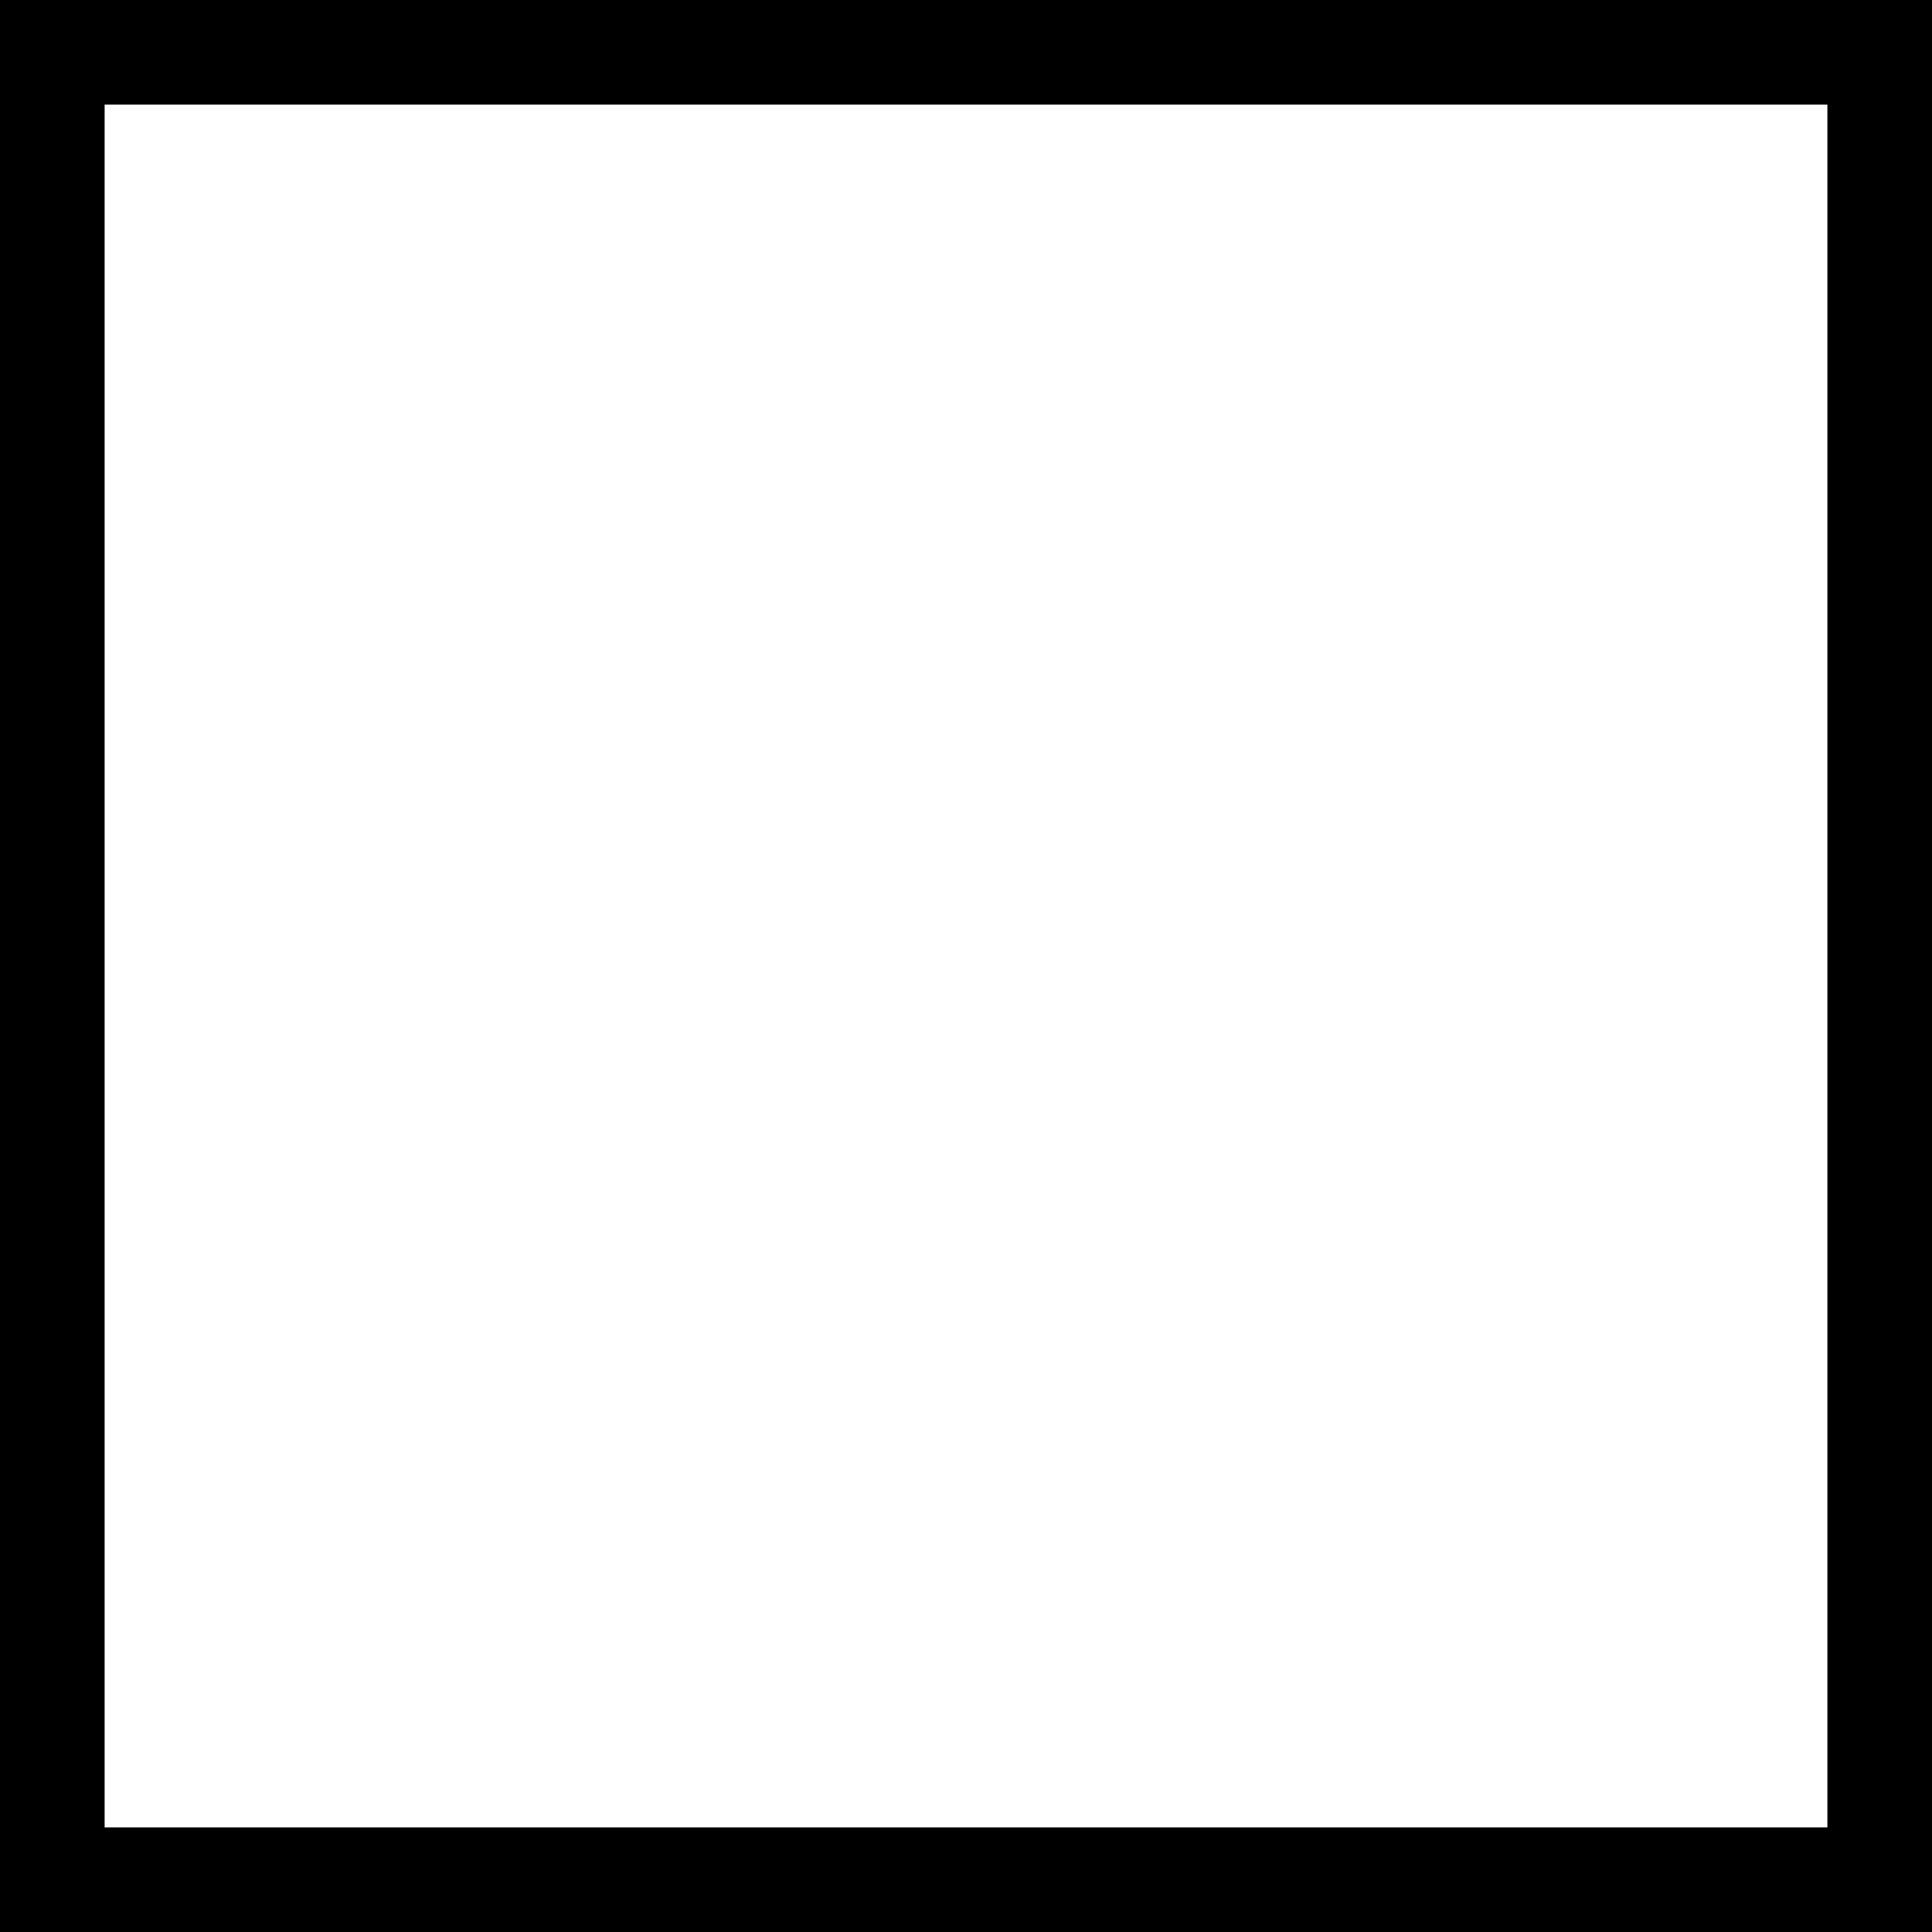
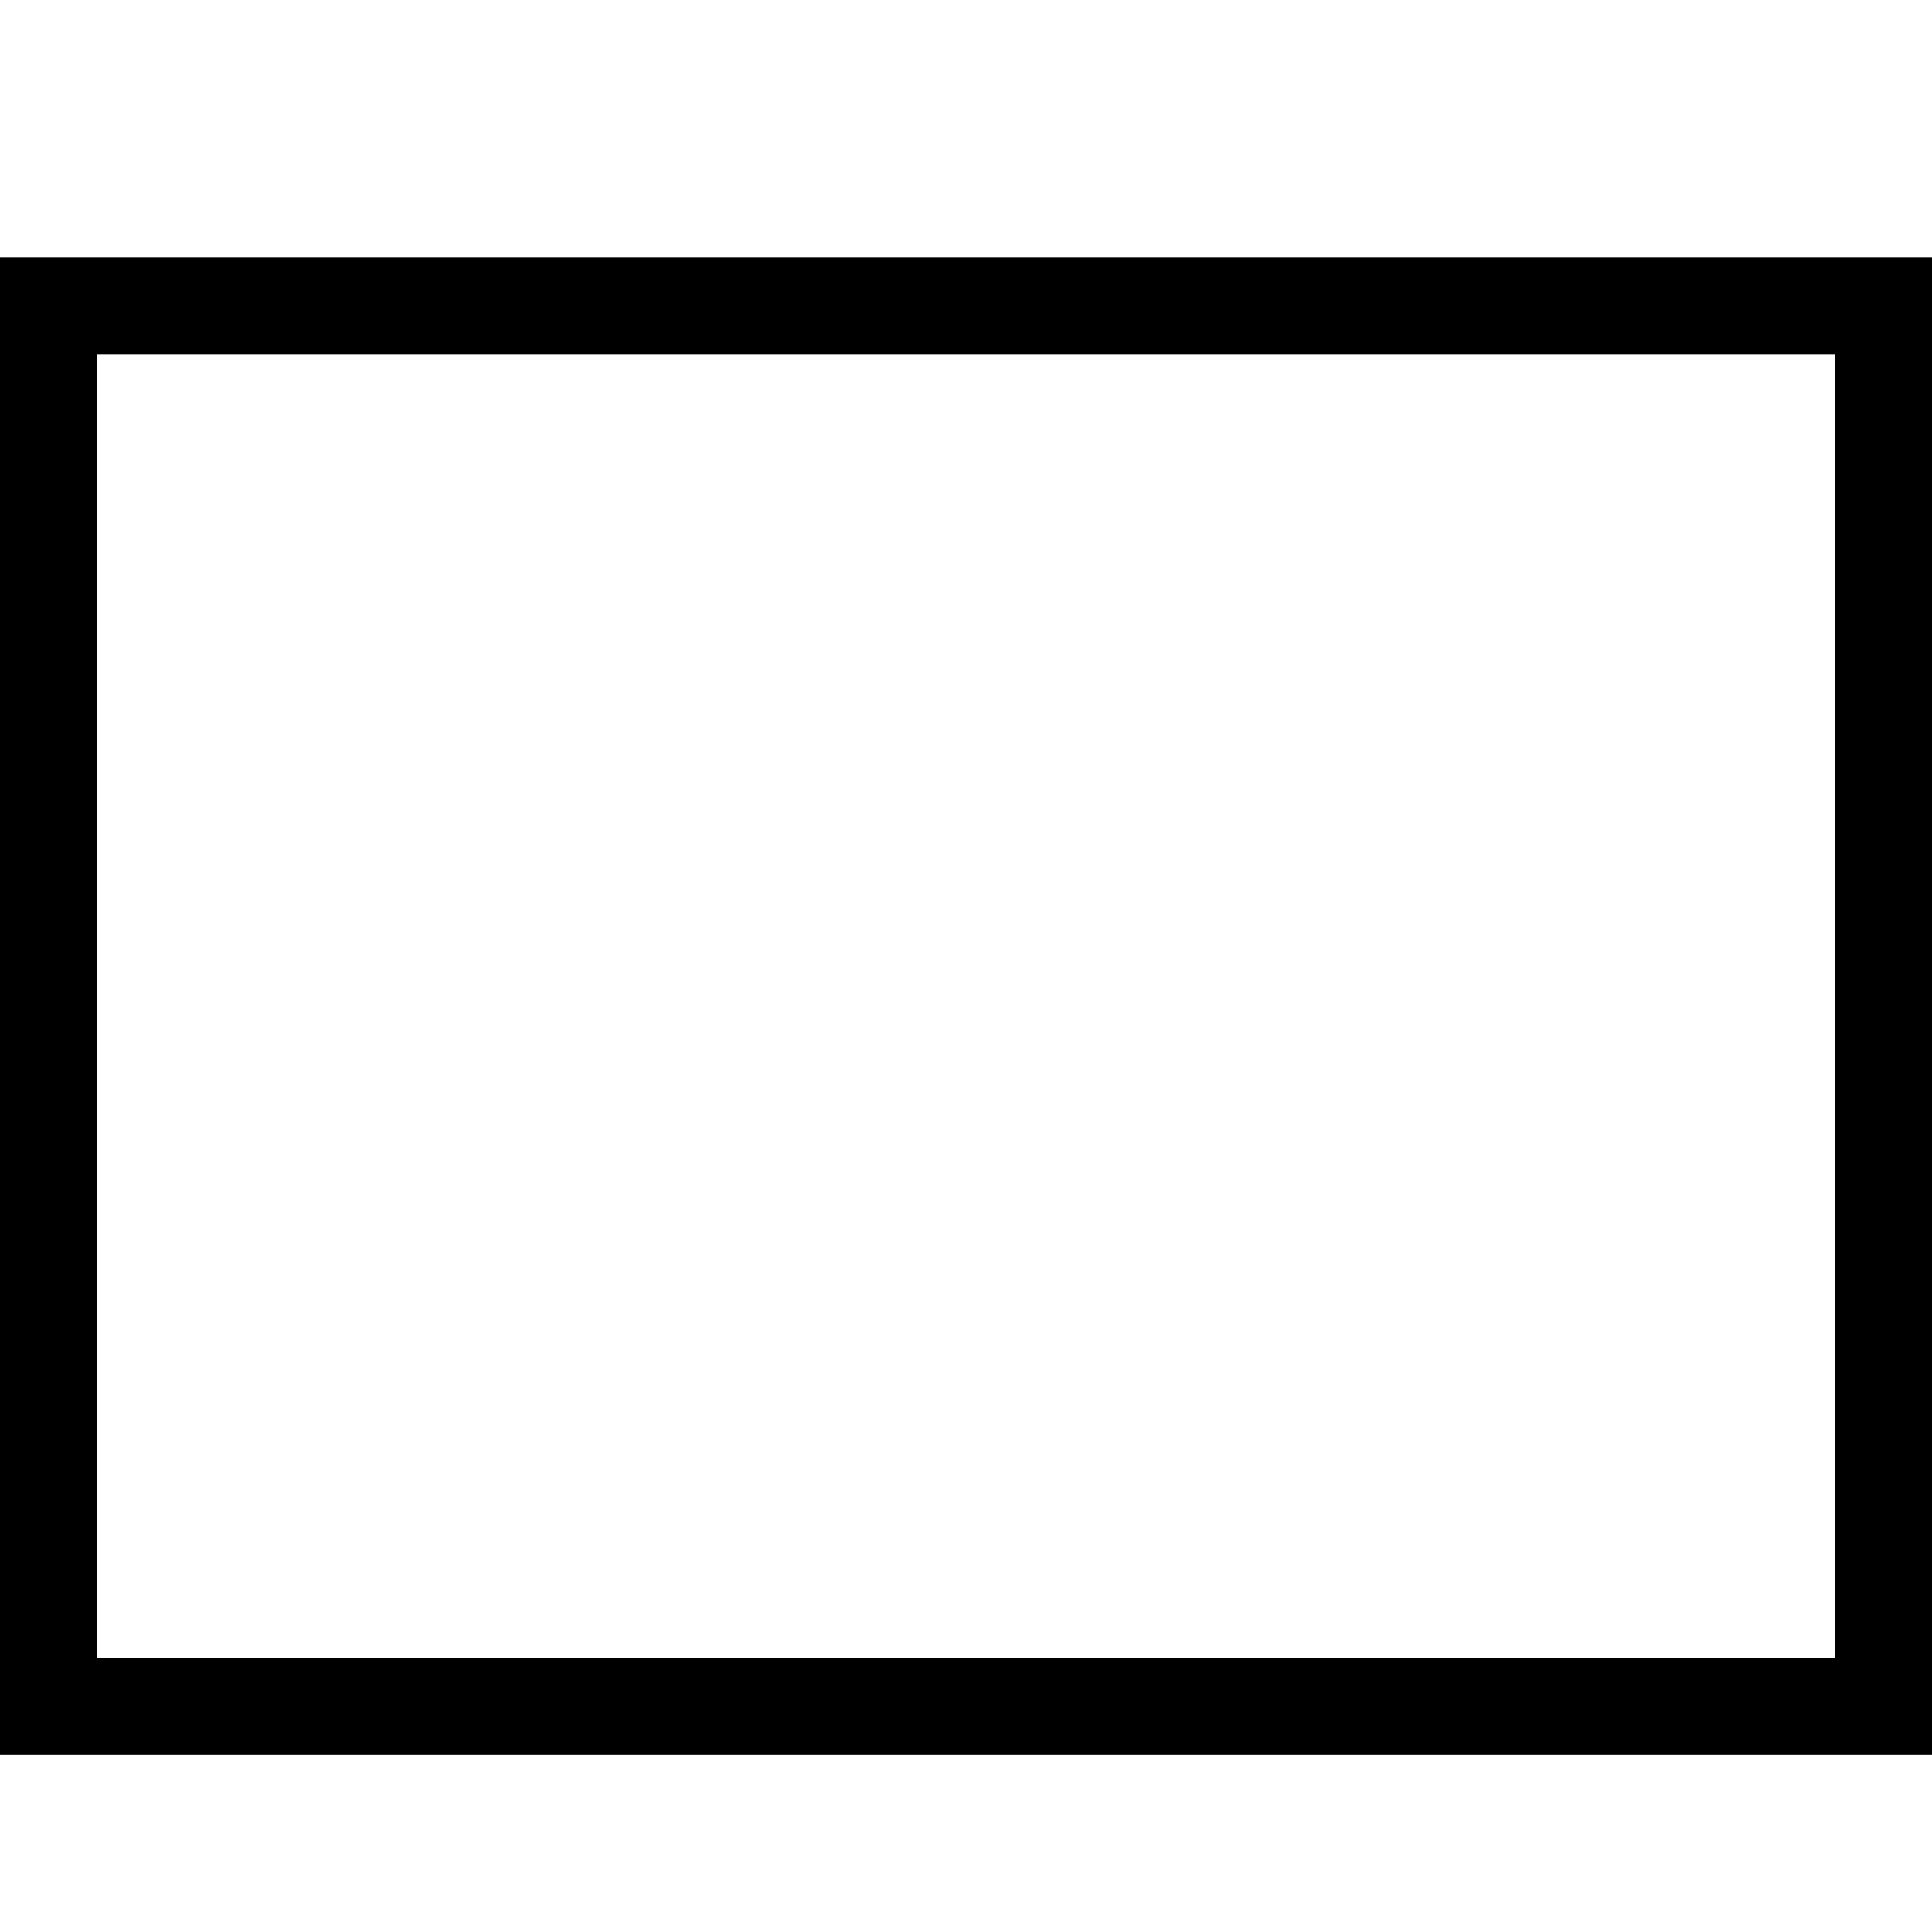
<svg xmlns="http://www.w3.org/2000/svg" version="1.1" id="Layer_1" x="0px" y="0px" viewBox="0 0 24 24" style="enable-background:new 0 0 24 24;" xml:space="preserve">
-   <path d="M0,0v24h24V0H0z M1.3,22.7V1.3h21.4v21.4H1.3z" />
+   <path d="M24,21.8H0V3.2h24V21.8z M1.2,20.6h21.6V4.4H1.2V20.6z" />
</svg>
